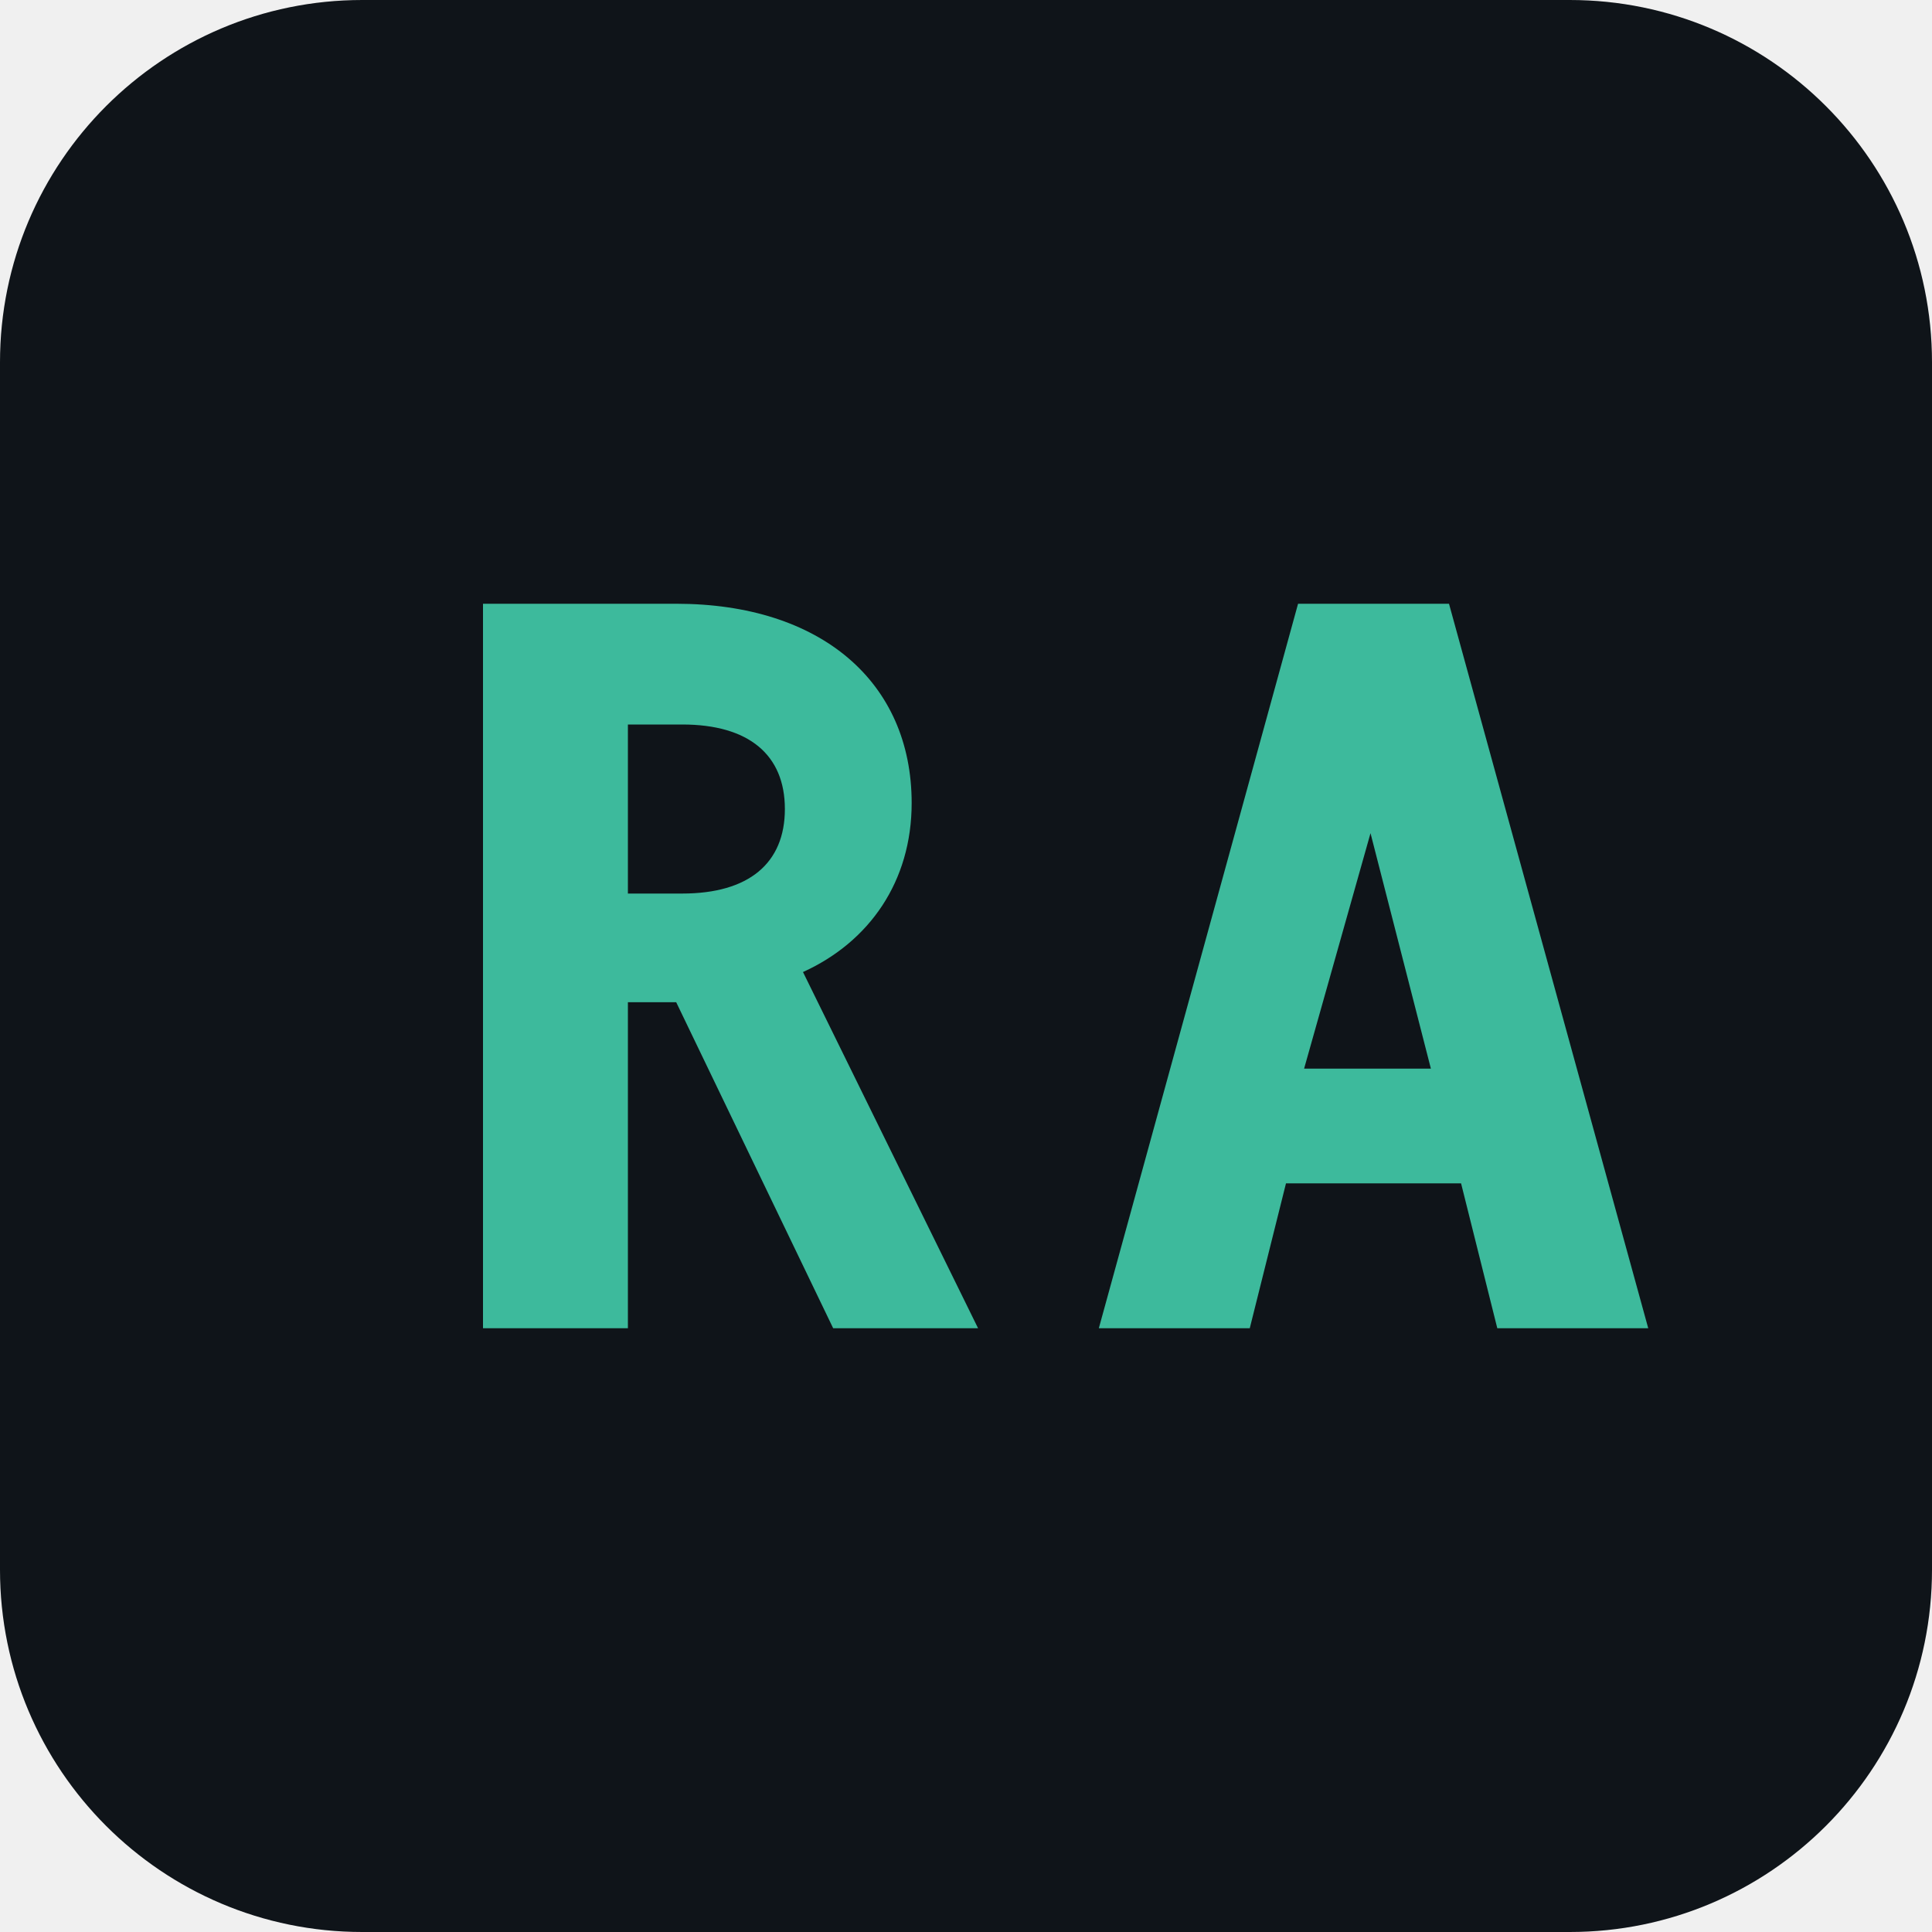
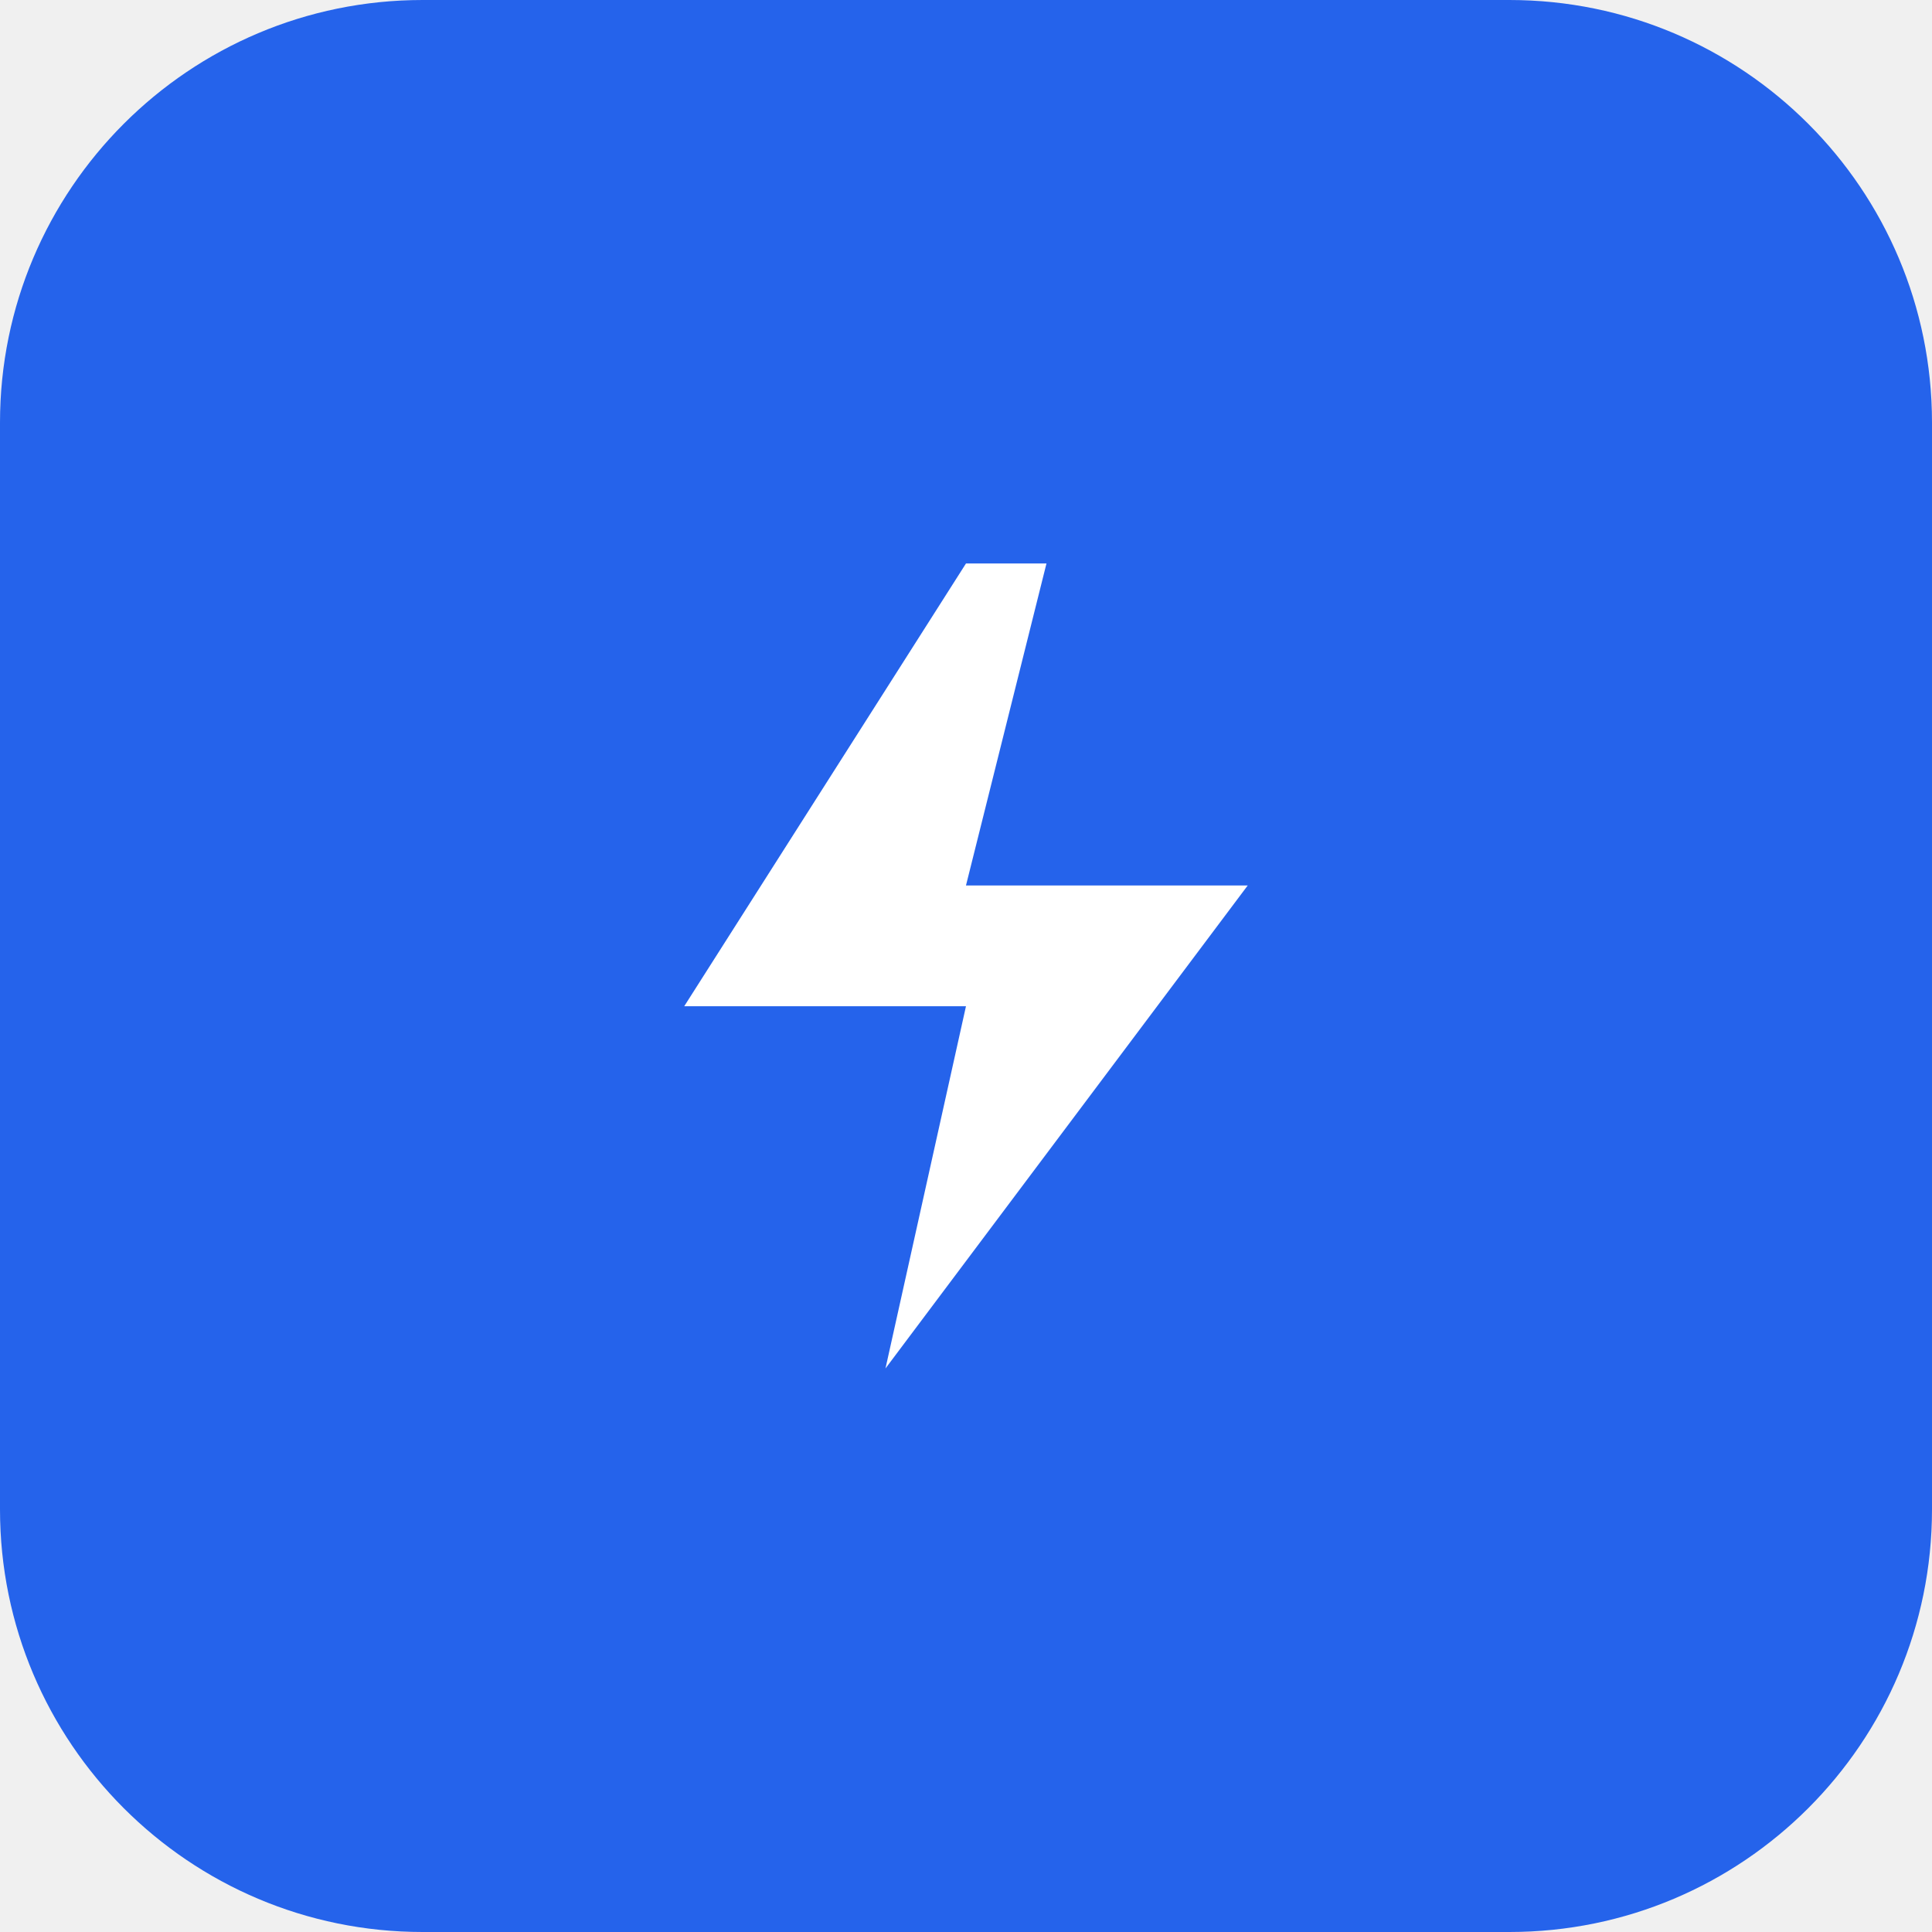
<svg xmlns="http://www.w3.org/2000/svg" viewBox="0 0 32 32" fill="none">
-   <rect width="32" height="32" rx="6" fill="#0f1419" />
-   <path d="M8 22V10h3.2c2.4 0 3.9 1.3 3.9 3.3 0 1.3-.7 2.3-1.8 2.8L16.2 22h-2.4l-2.6-5.4H10.4V22H8zm2.4-7.2h.9c1.1 0 1.7-.5 1.7-1.4s-.6-1.4-1.7-1.4h-.9v2.8zM18.2 22l3.3-12h2.5l3.3 12h-2.5l-.6-2.4h-2.9L20.7 22h-2.5zm3.4-4.3h2.1l-1-3.9-1.1 3.9z" fill="#3dba9c" />
+   <rect width="32" height="32" rx="7" fill="#2563eb" />
+   <path transform="scale(1.3333)" d="m12 7-3.5 5.5H12L11 17l4.5-6H12l1-4Z" fill="#ffffff" />
</svg>
